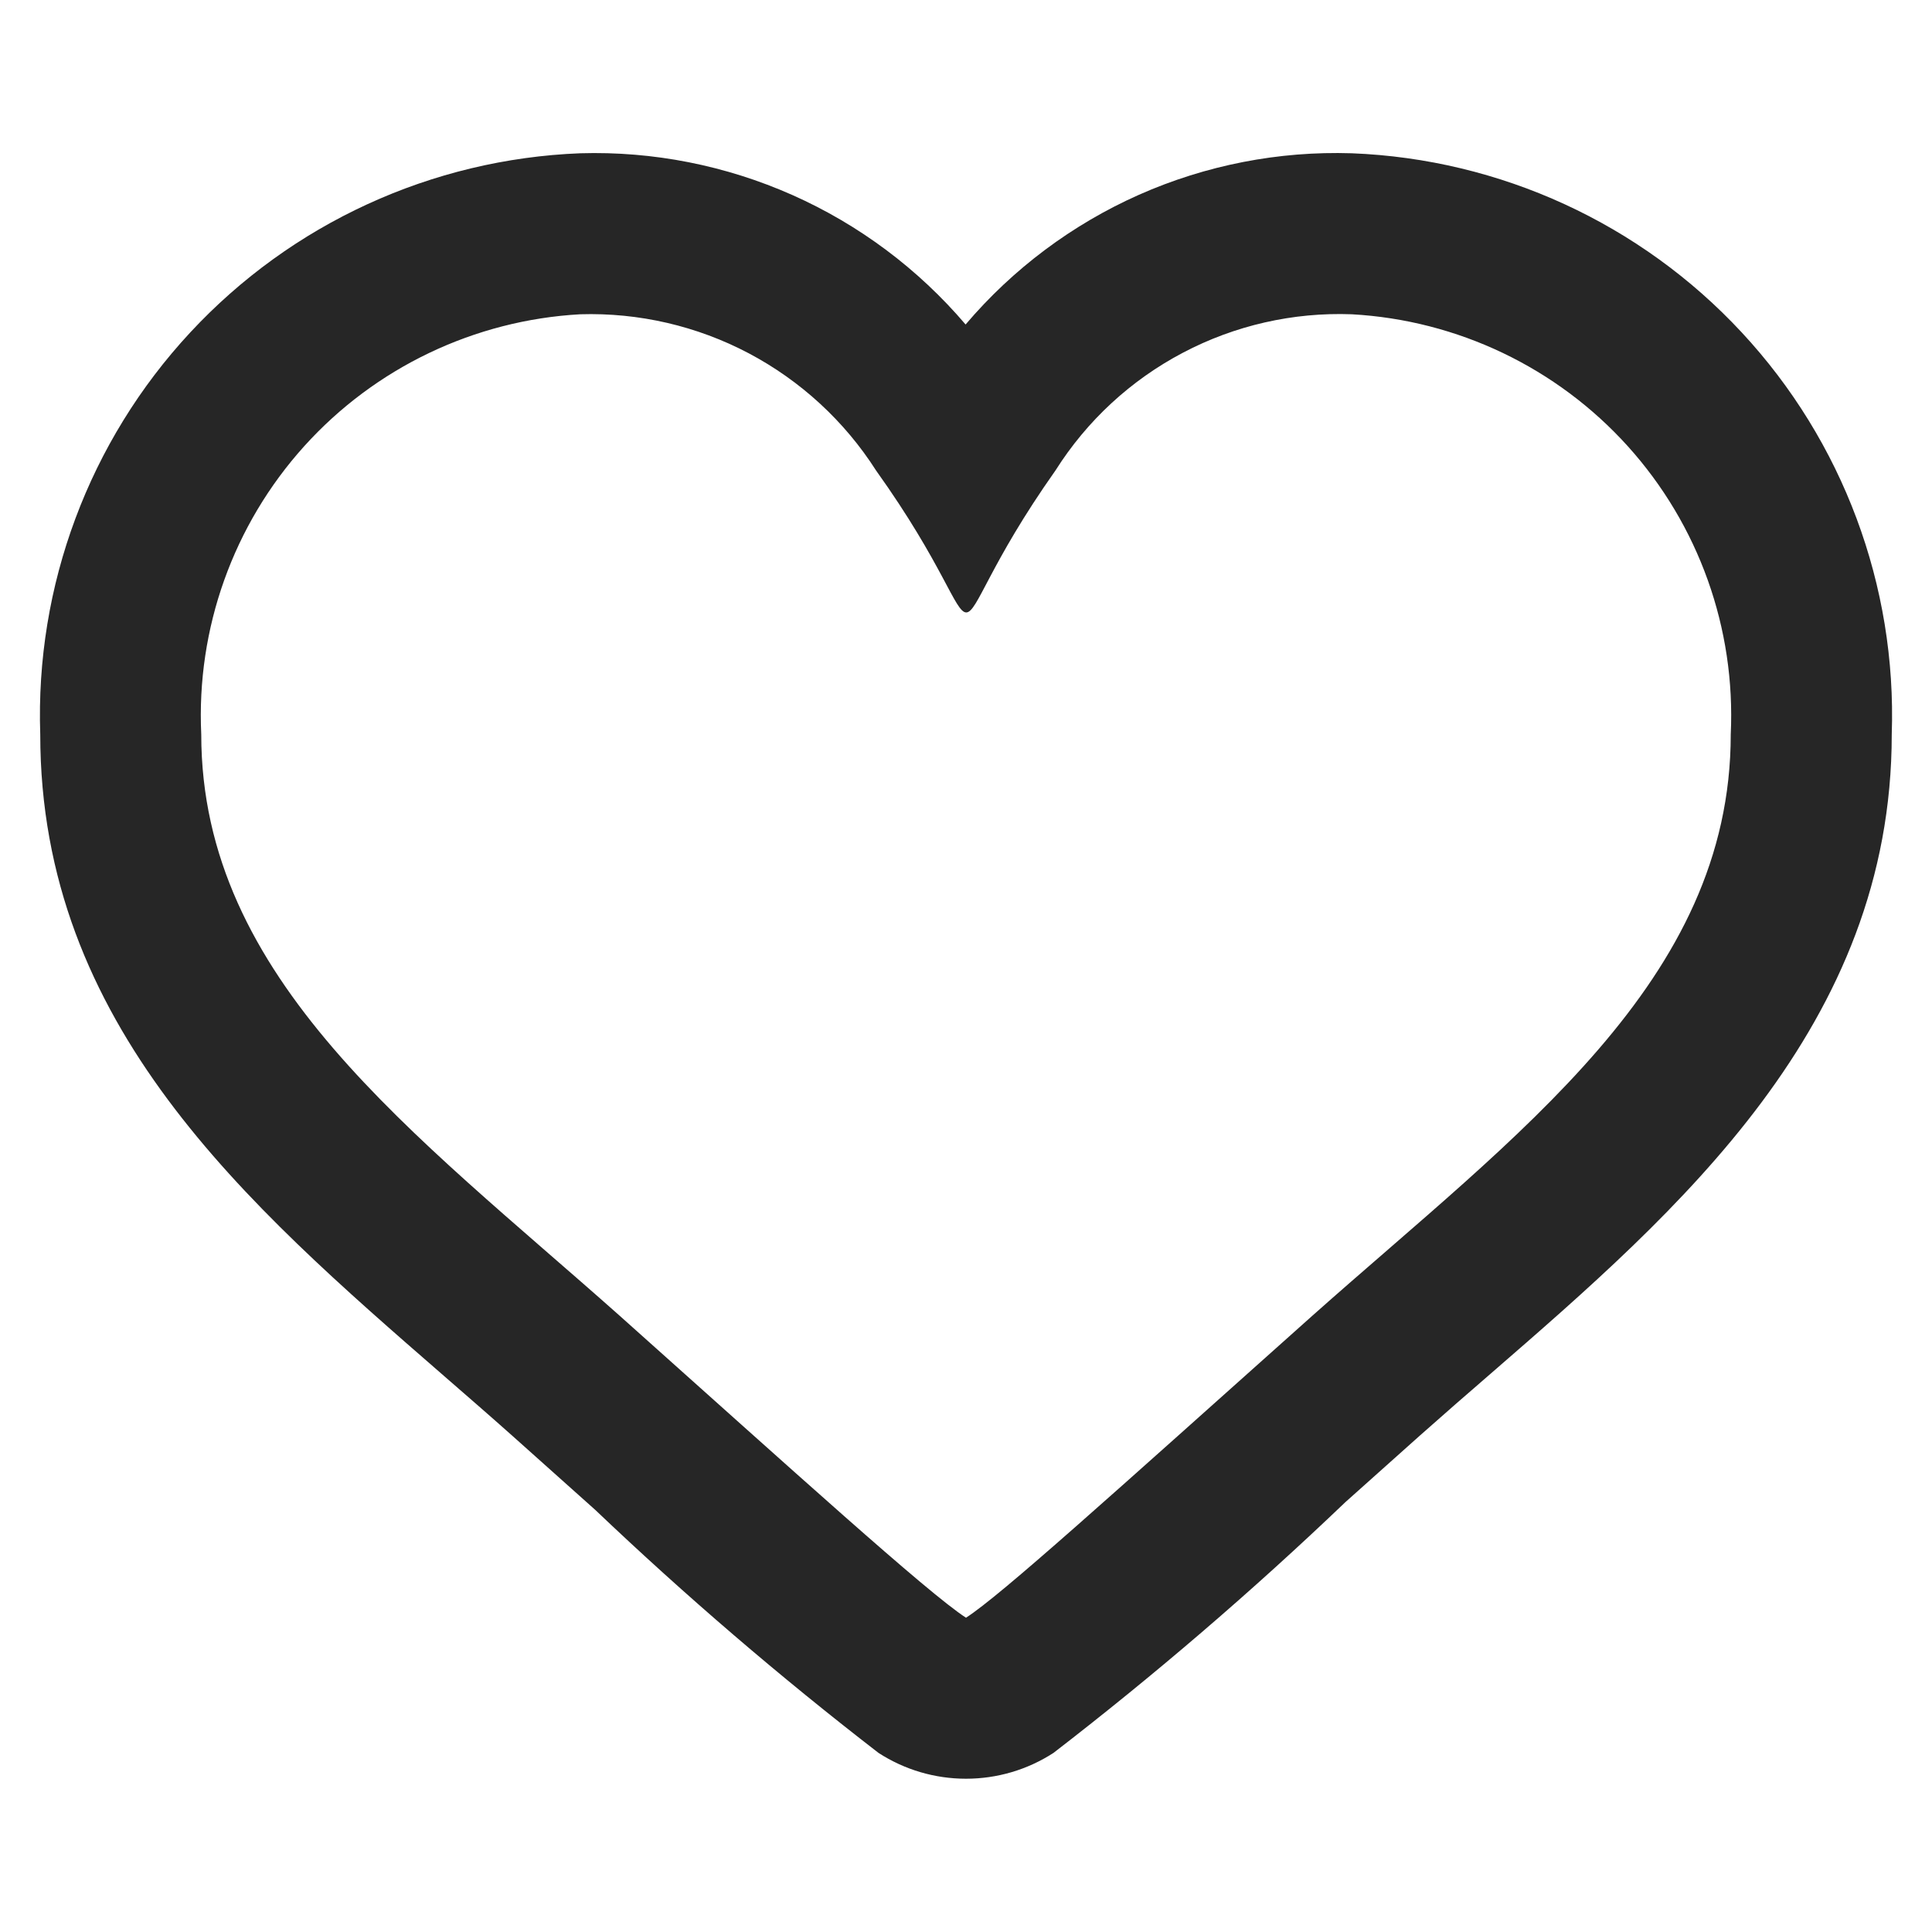
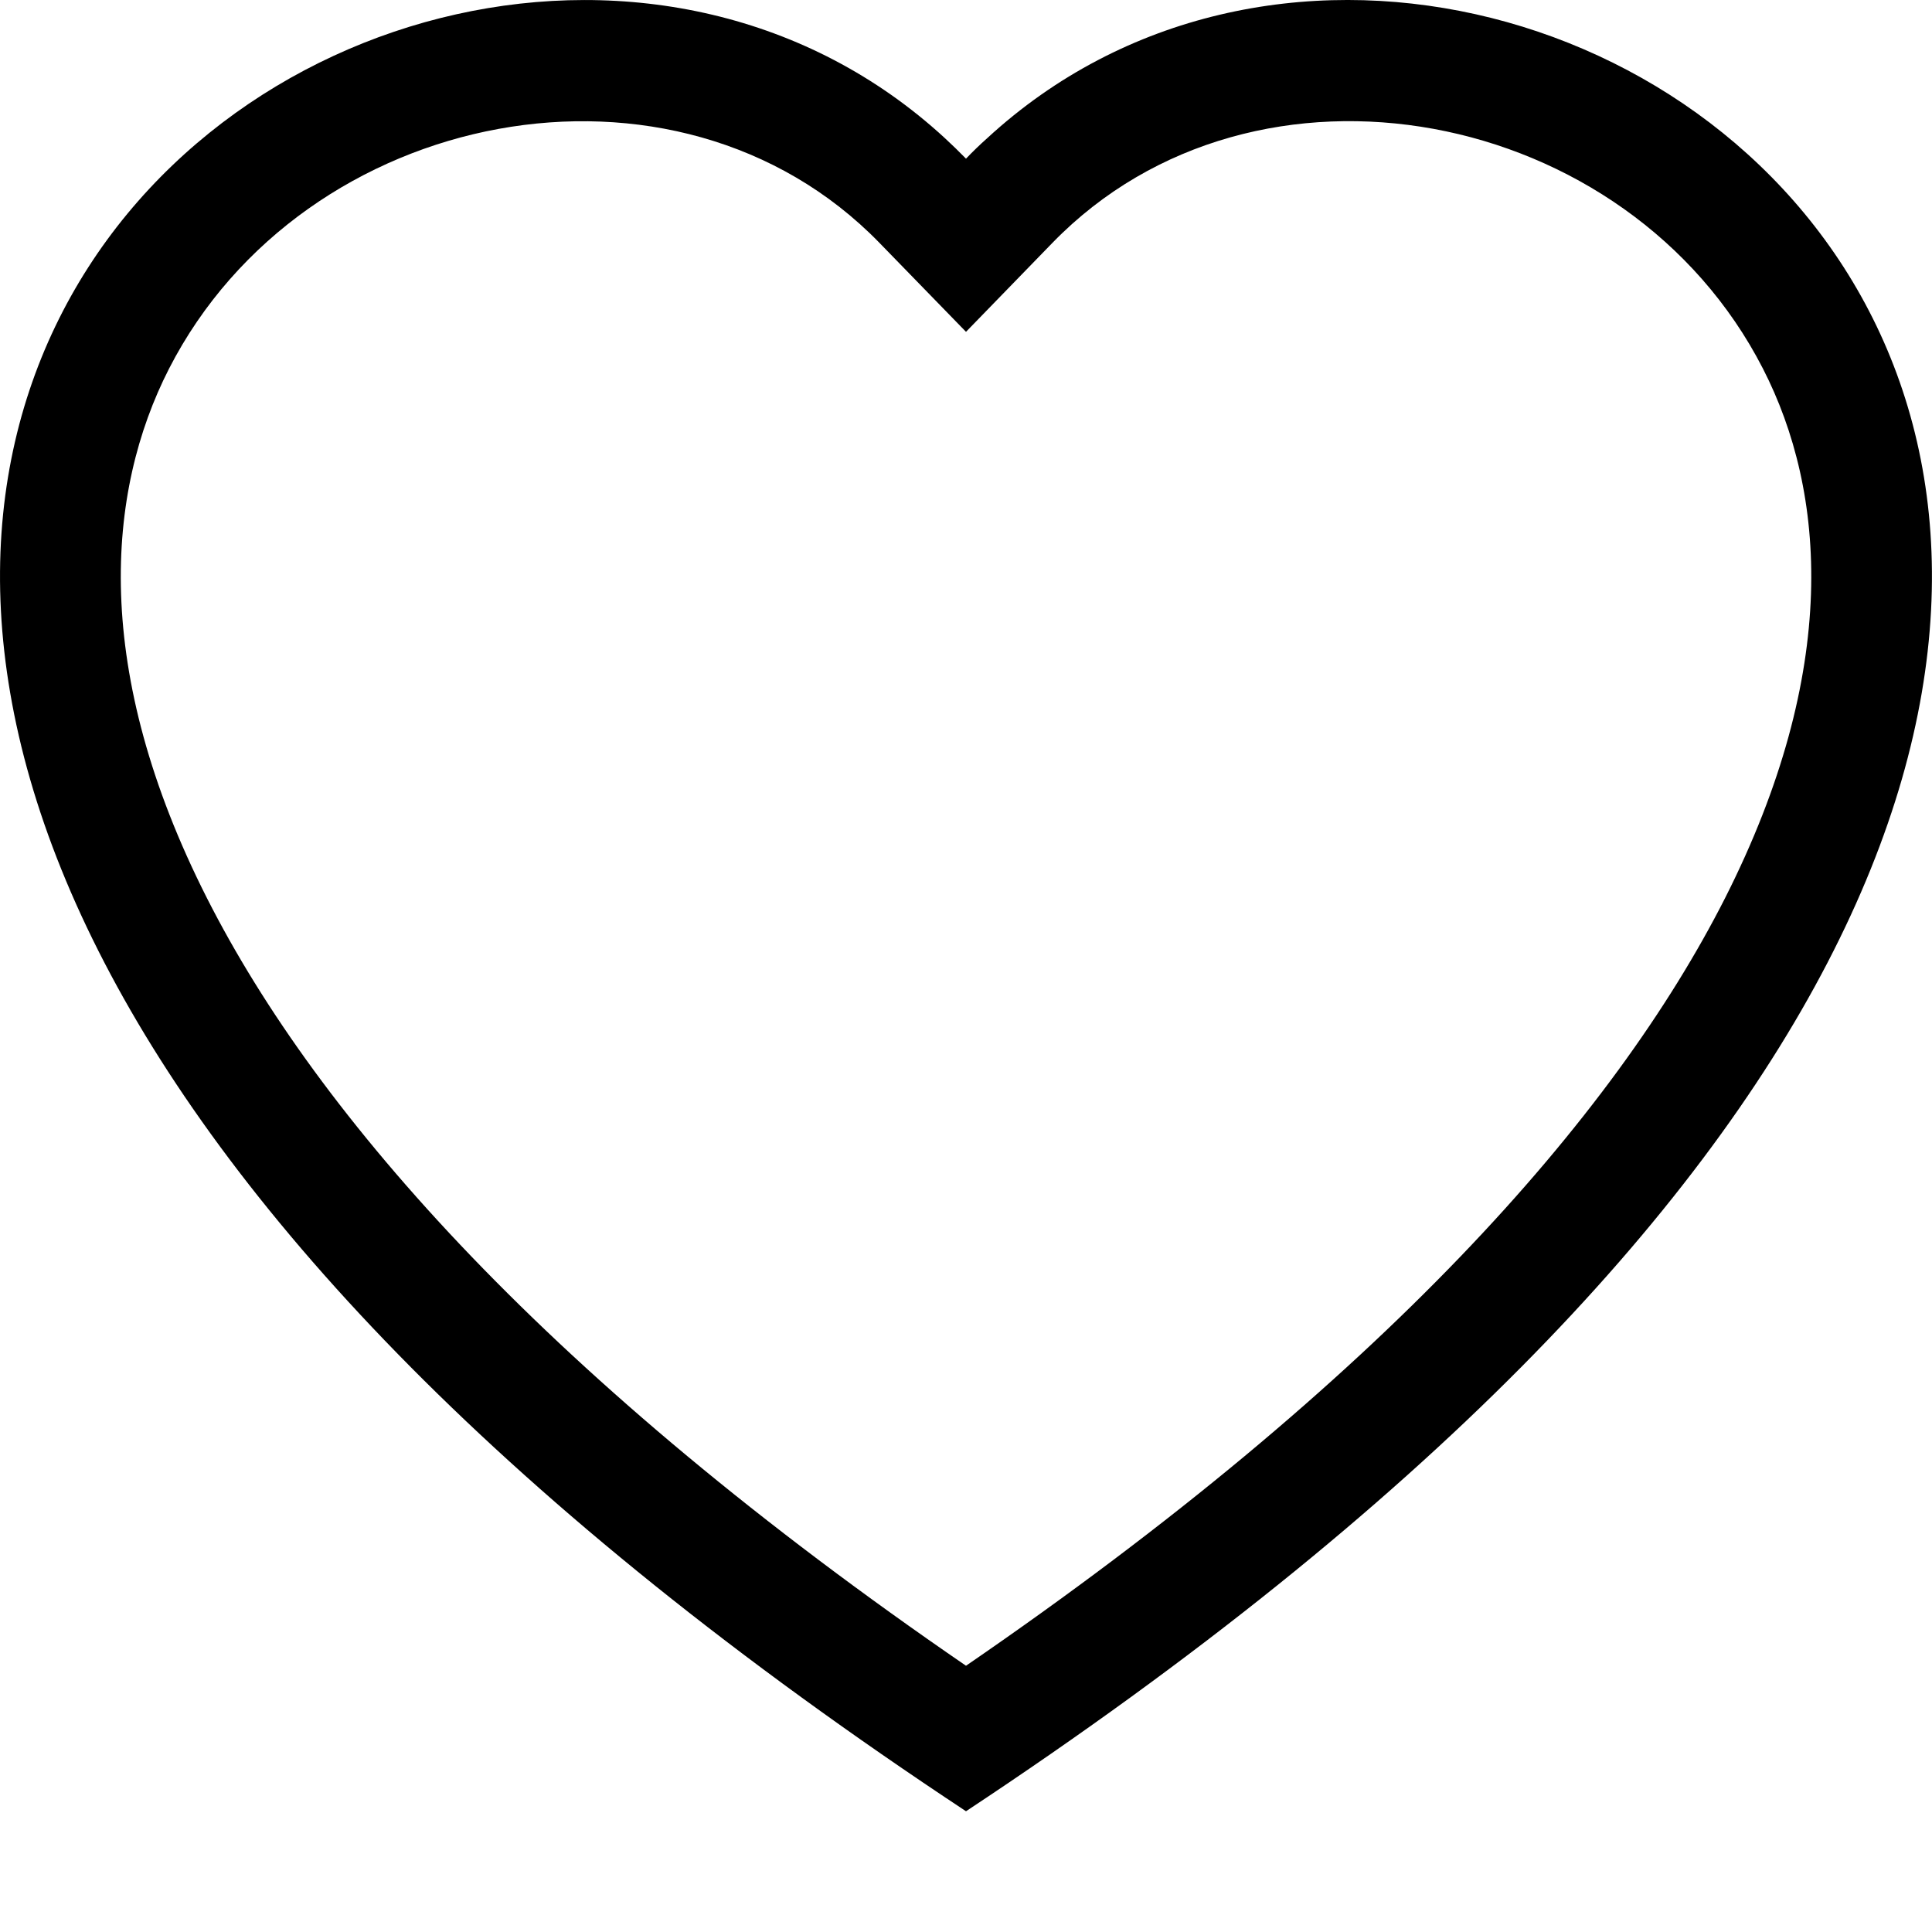
- <svg xmlns="http://www.w3.org/2000/svg" width="24" height="24" viewBox="0 0 24 24" fill="none">
-   <path d="M16.792 3.904C18.106 3.977 19.339 4.566 20.221 5.543C21.103 6.521 21.562 7.807 21.5 9.122C21.5 12.194 18.848 14.081 16.303 16.344C13.791 18.587 12.438 19.813 12 20.096C11.523 19.787 9.857 18.273 7.697 16.344C5.141 14.072 2.5 12.167 2.5 9.122C2.438 7.807 2.897 6.521 3.779 5.543C4.661 4.566 5.894 3.977 7.208 3.904C7.936 3.882 8.658 4.049 9.302 4.389C9.946 4.73 10.491 5.231 10.883 5.845C11.723 7.02 11.863 7.608 12.003 7.608C12.143 7.608 12.281 7.02 13.113 5.842C13.503 5.225 14.048 4.722 14.694 4.382C15.339 4.042 16.063 3.877 16.792 3.904ZM16.792 1.904C15.884 1.875 14.981 2.051 14.15 2.419C13.32 2.788 12.583 3.339 11.995 4.031C11.407 3.341 10.672 2.791 9.844 2.423C9.015 2.055 8.114 1.877 7.208 1.904C5.363 1.976 3.621 2.776 2.364 4.129C1.107 5.481 0.437 7.277 0.5 9.122C0.5 12.732 3.05 14.949 5.515 17.092C5.798 17.338 6.084 17.586 6.368 17.839L7.395 18.757C8.515 19.823 9.689 20.83 10.913 21.775C11.237 21.985 11.614 22.096 12 22.096C12.386 22.096 12.763 21.985 13.087 21.775C14.35 20.801 15.56 19.762 16.713 18.66L17.635 17.836C17.928 17.576 18.225 17.317 18.52 17.062C20.854 15.037 23.5 12.742 23.5 9.122C23.563 7.277 22.893 5.481 21.636 4.129C20.379 2.776 18.637 1.976 16.792 1.904Z" fill="#262626" />
+ <svg xmlns="http://www.w3.org/2000/svg" width="16" height="16" fill="currentColor" class="bi bi-heart" viewBox="0 0 16 16">
+   <path d="m8 2.748-.717-.737C5.6.281 2.514.878 1.4 3.053c-.523 1.023-.641 2.5.314 4.385.92 1.815 2.834 3.989 6.286 6.357 3.452-2.368 5.365-4.542 6.286-6.357.955-1.886.838-3.362.314-4.385C13.486.878 10.4.28 8.717 2.01zM8 15C-7.333 4.868 3.279-3.04 7.824 1.143q.09.083.176.171a3 3 0 0 1 .176-.17C12.72-3.042 23.333 4.867 8 15" />
</svg>
